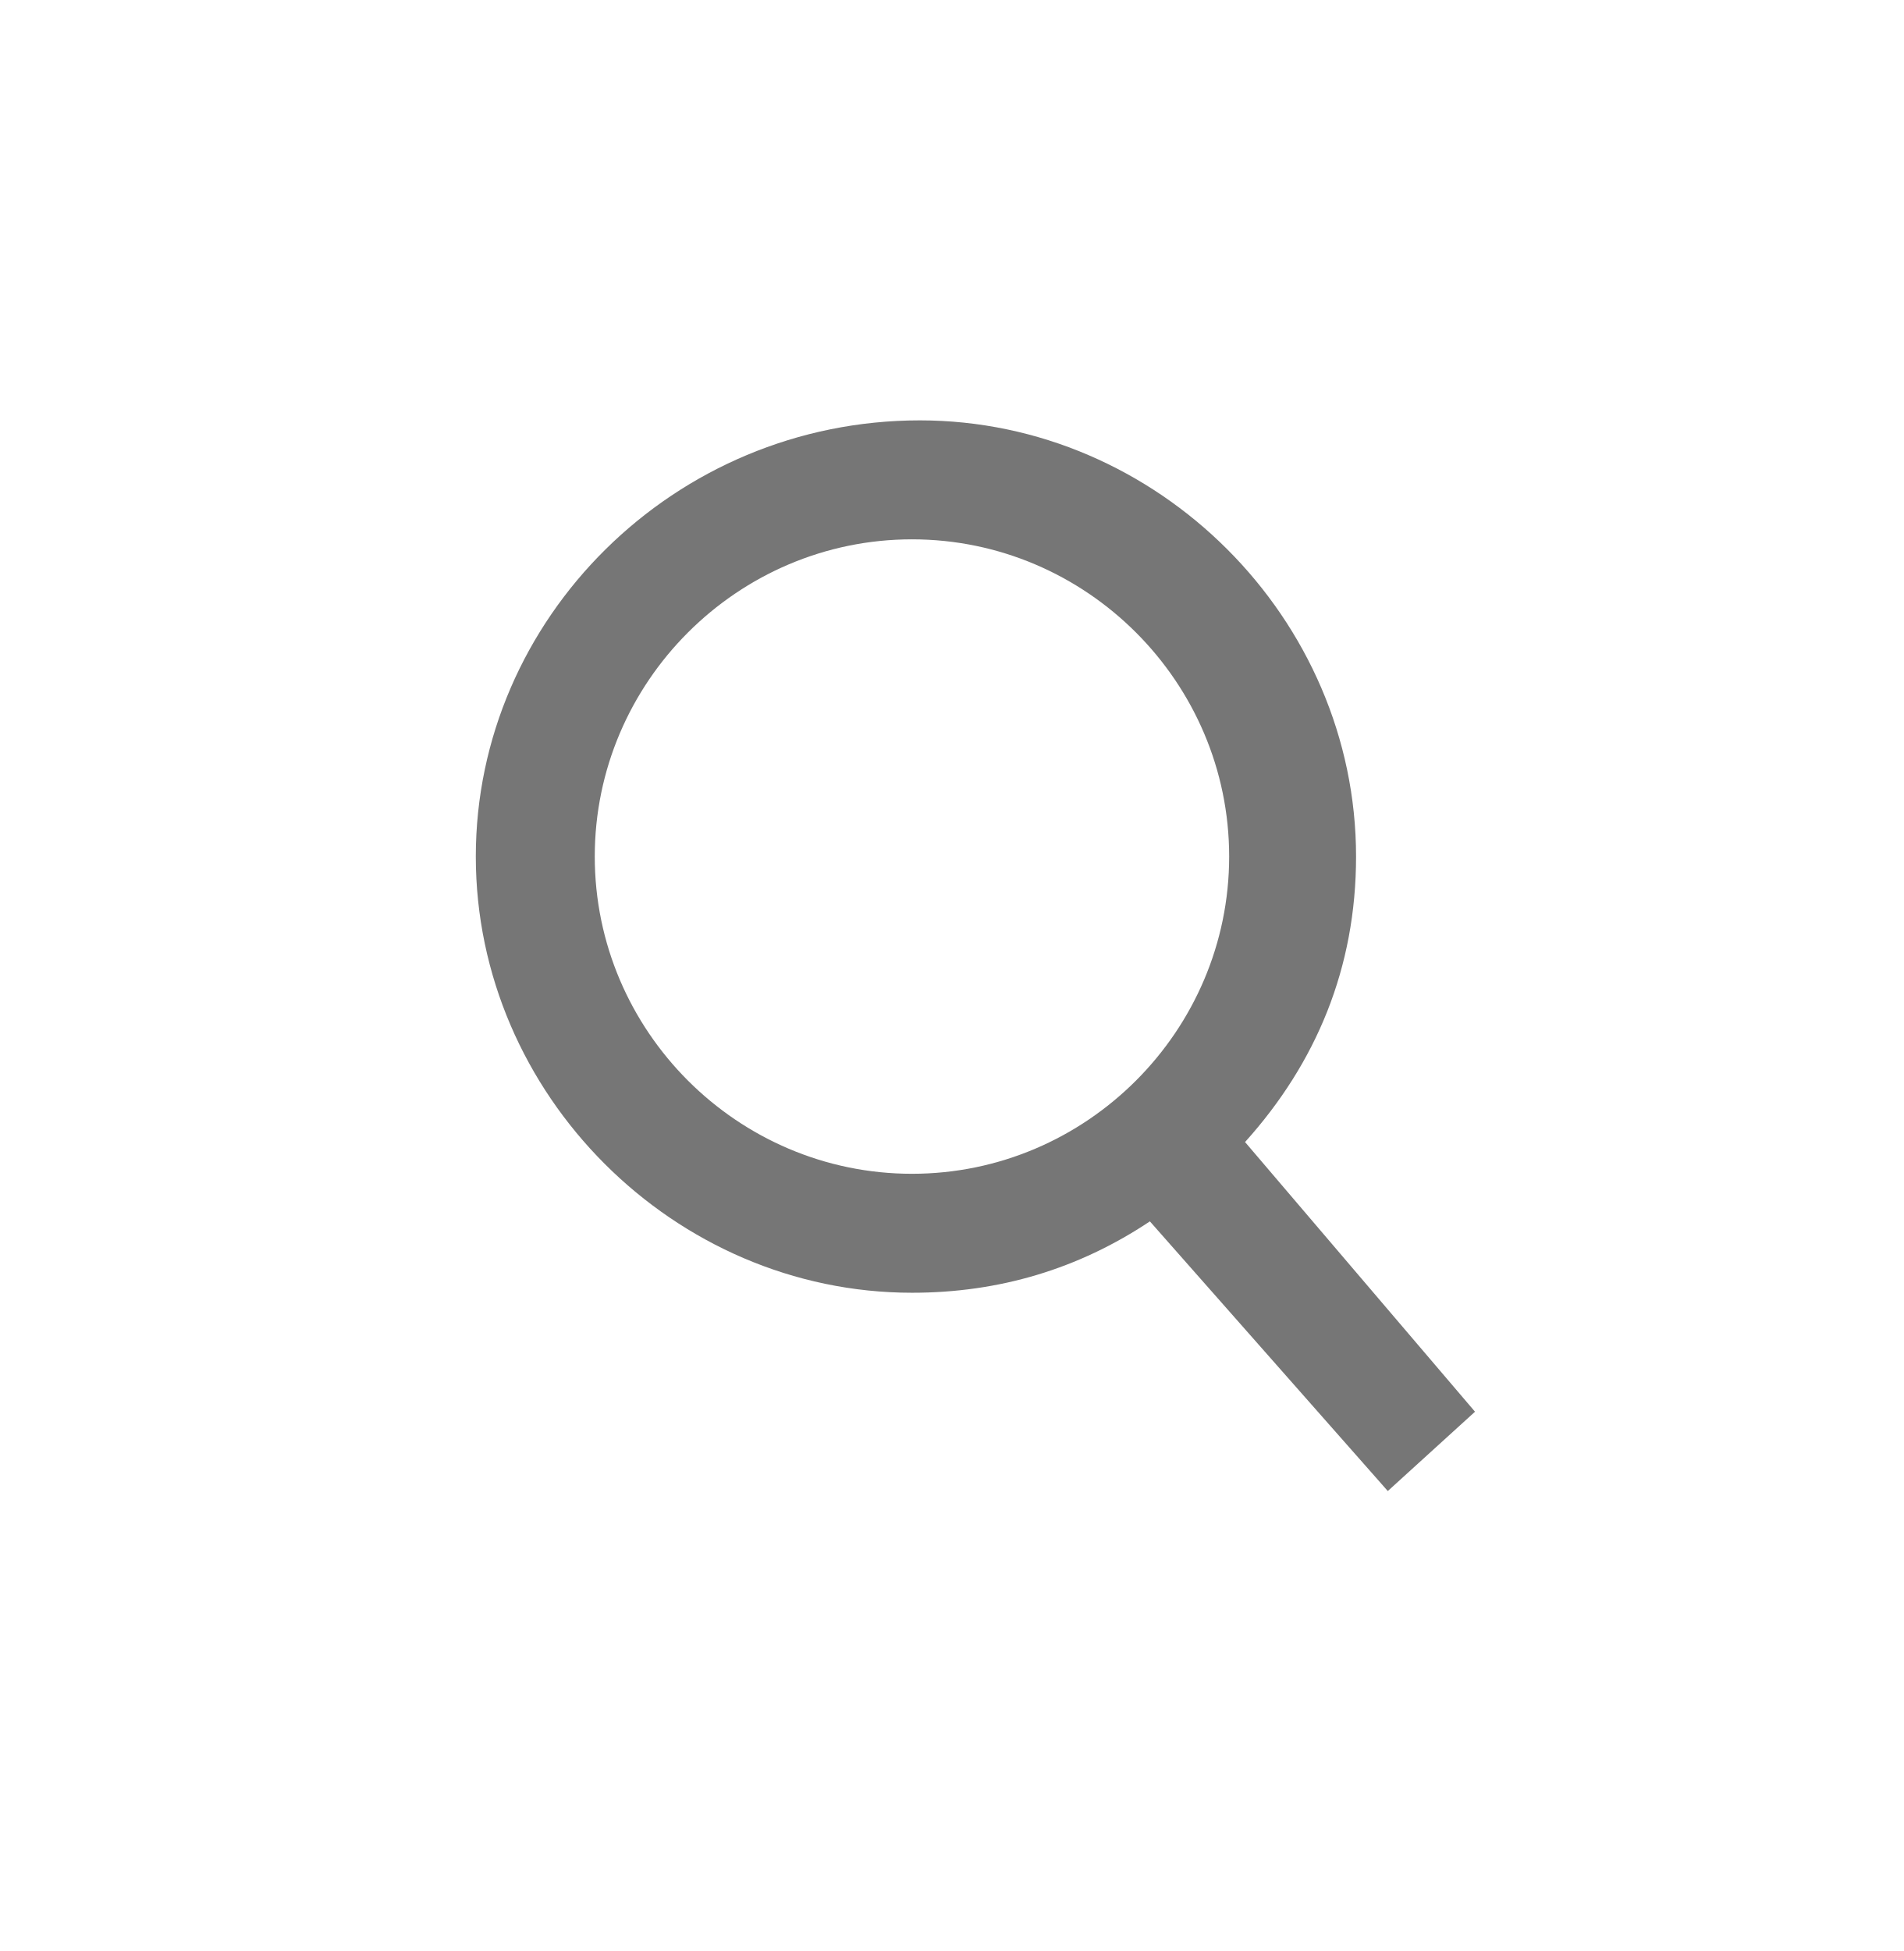
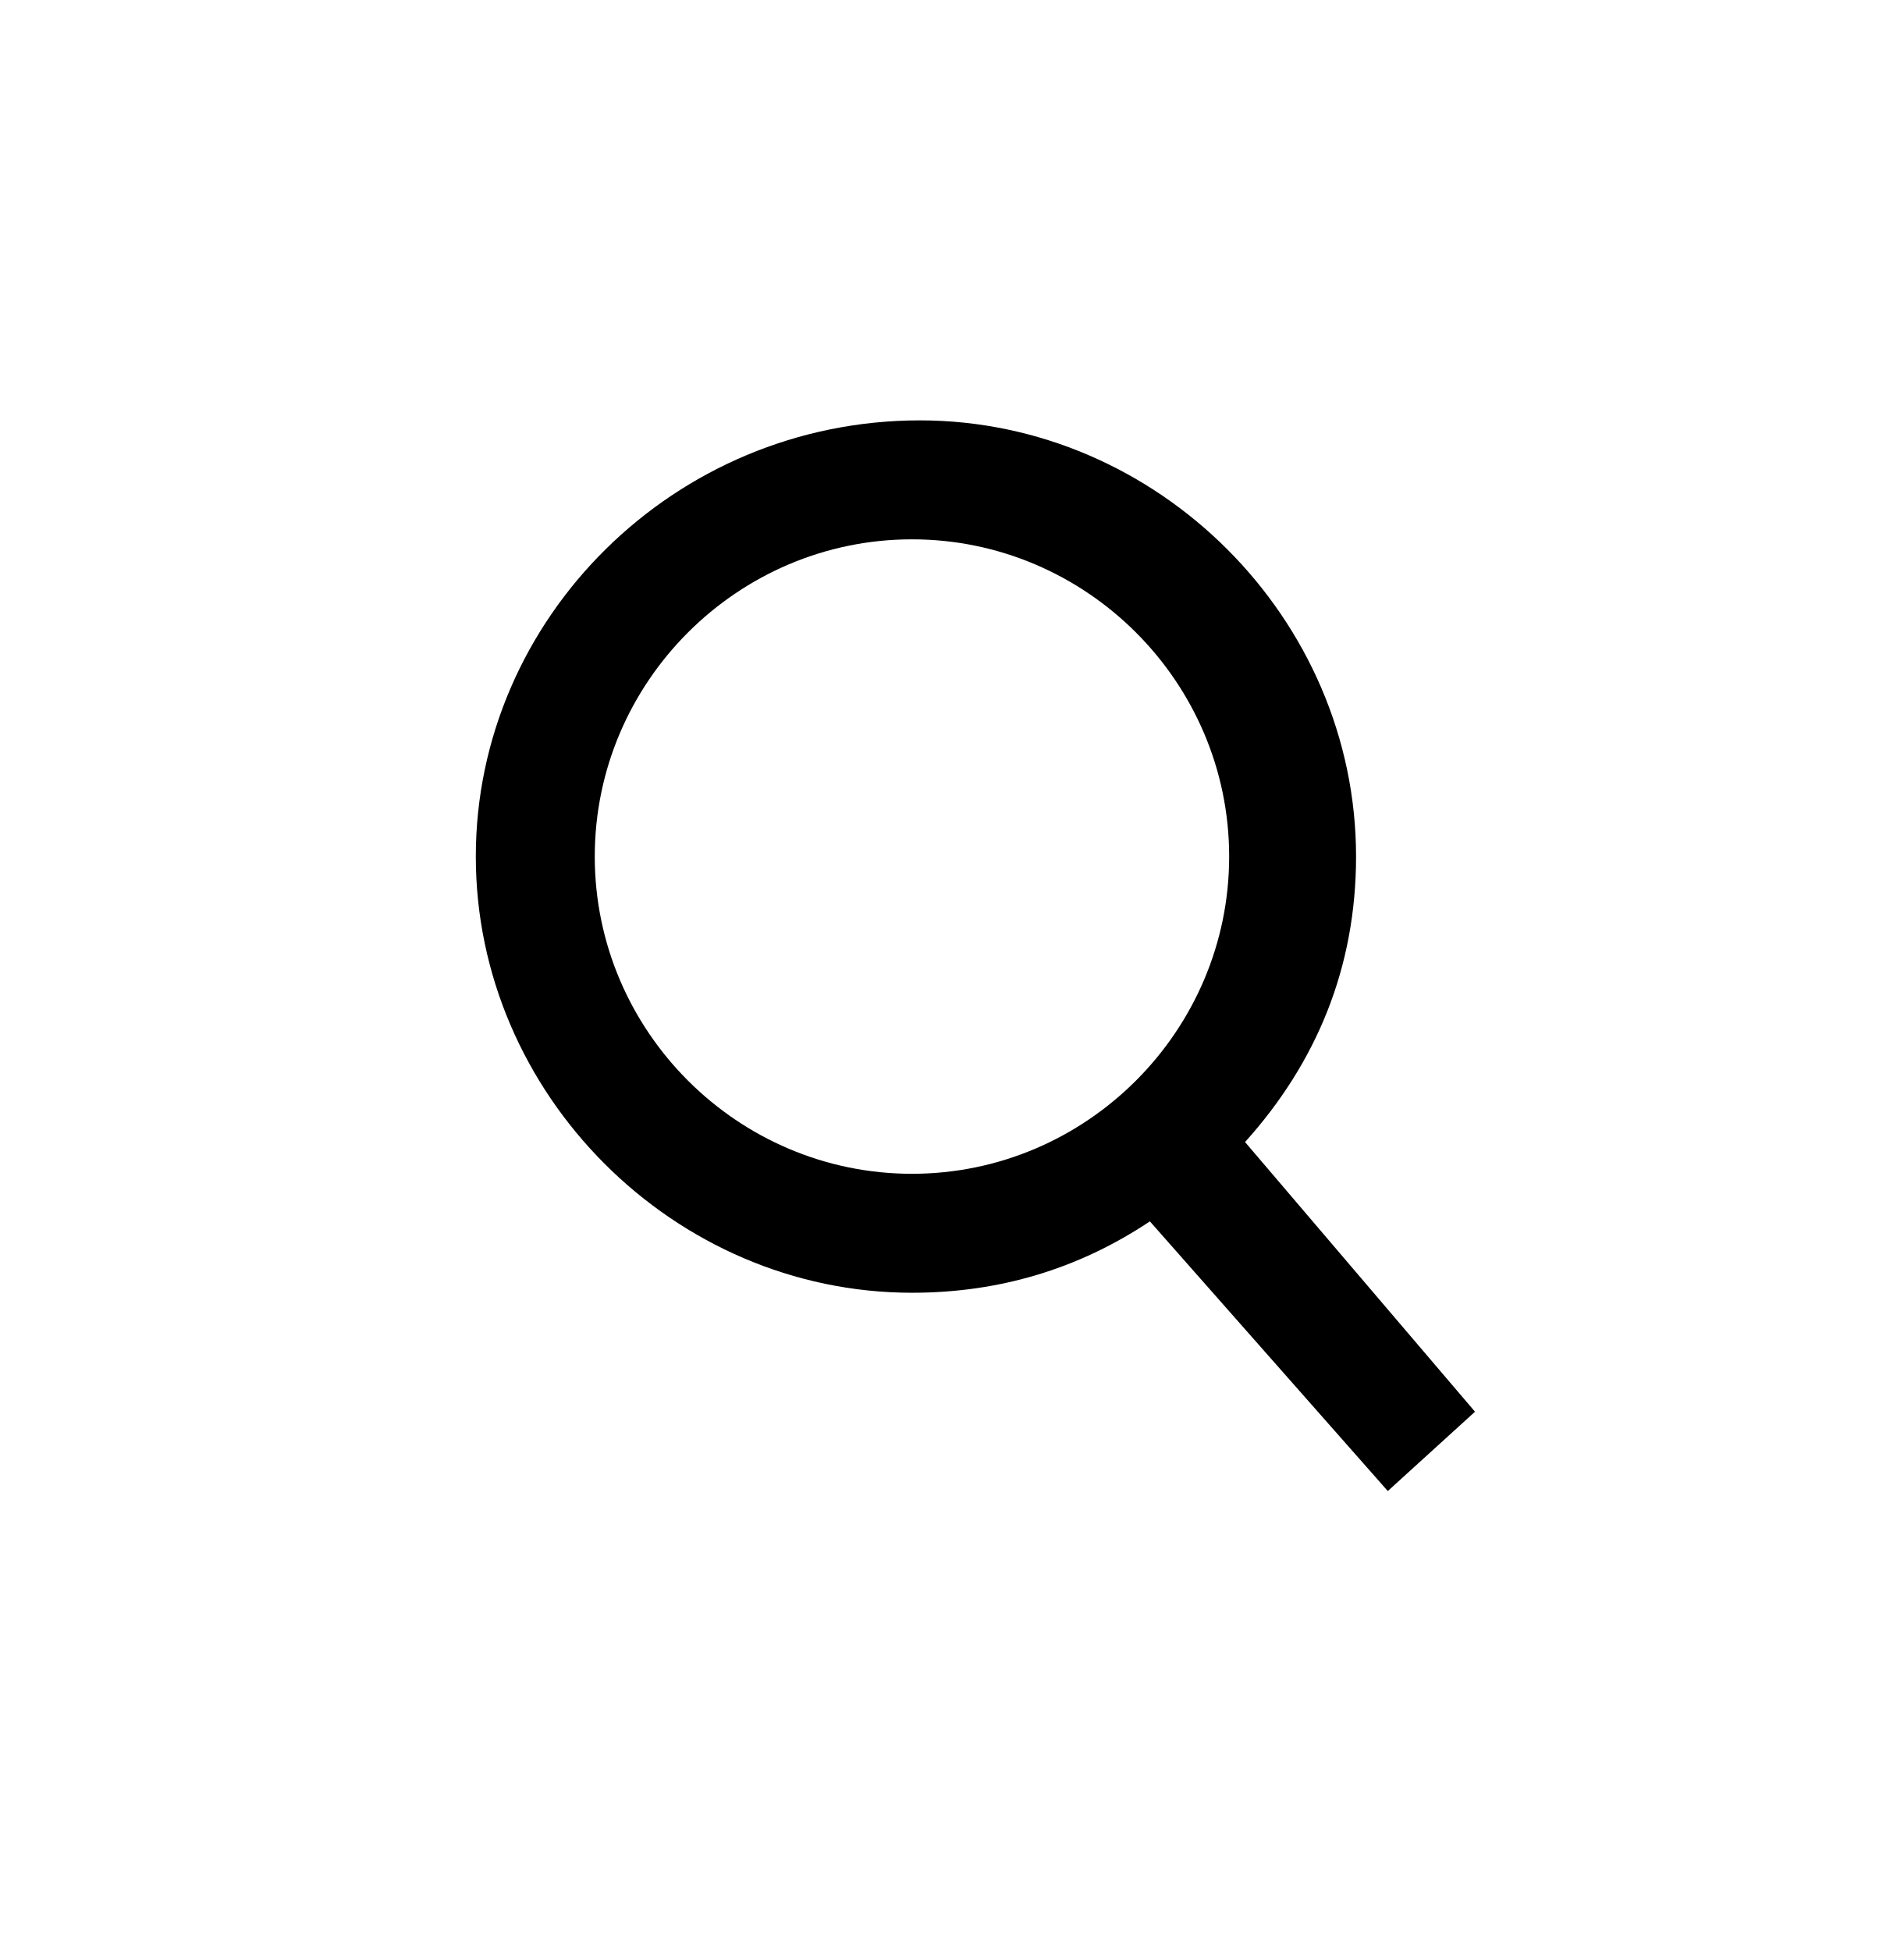
<svg xmlns="http://www.w3.org/2000/svg" width="40" height="41" viewBox="0 0 40 41" fill="none">
-   <path d="M10 18C10 23 14.167 27.167 19.167 27.167C21 27.167 22.667 26.667 24.167 25.667L29.167 31.334L31 29.667L26.167 24C27.667 22.334 28.5 20.334 28.5 18C28.5 13 24.333 8.834 19.333 8.834C14.167 8.834 10 13 10 18ZM25.833 18C25.833 21.667 22.833 24.667 19.167 24.667C15.5 24.667 12.5 21.667 12.5 18C12.5 14.334 15.5 11.334 19.167 11.334C22.833 11.334 25.833 14.334 25.833 18Z" fill="#767676" />
+   <path d="M10 18C10 23 14.167 27.167 19.167 27.167C21 27.167 22.667 26.667 24.167 25.667L29.167 31.334L31 29.667L26.167 24C27.667 22.334 28.5 20.334 28.5 18C28.5 13 24.333 8.834 19.333 8.834C14.167 8.834 10 13 10 18ZM25.833 18C25.833 21.667 22.833 24.667 19.167 24.667C15.5 24.667 12.5 21.667 12.5 18C12.5 14.334 15.5 11.334 19.167 11.334C22.833 11.334 25.833 14.334 25.833 18Z" fill="currentColor" />
</svg>
